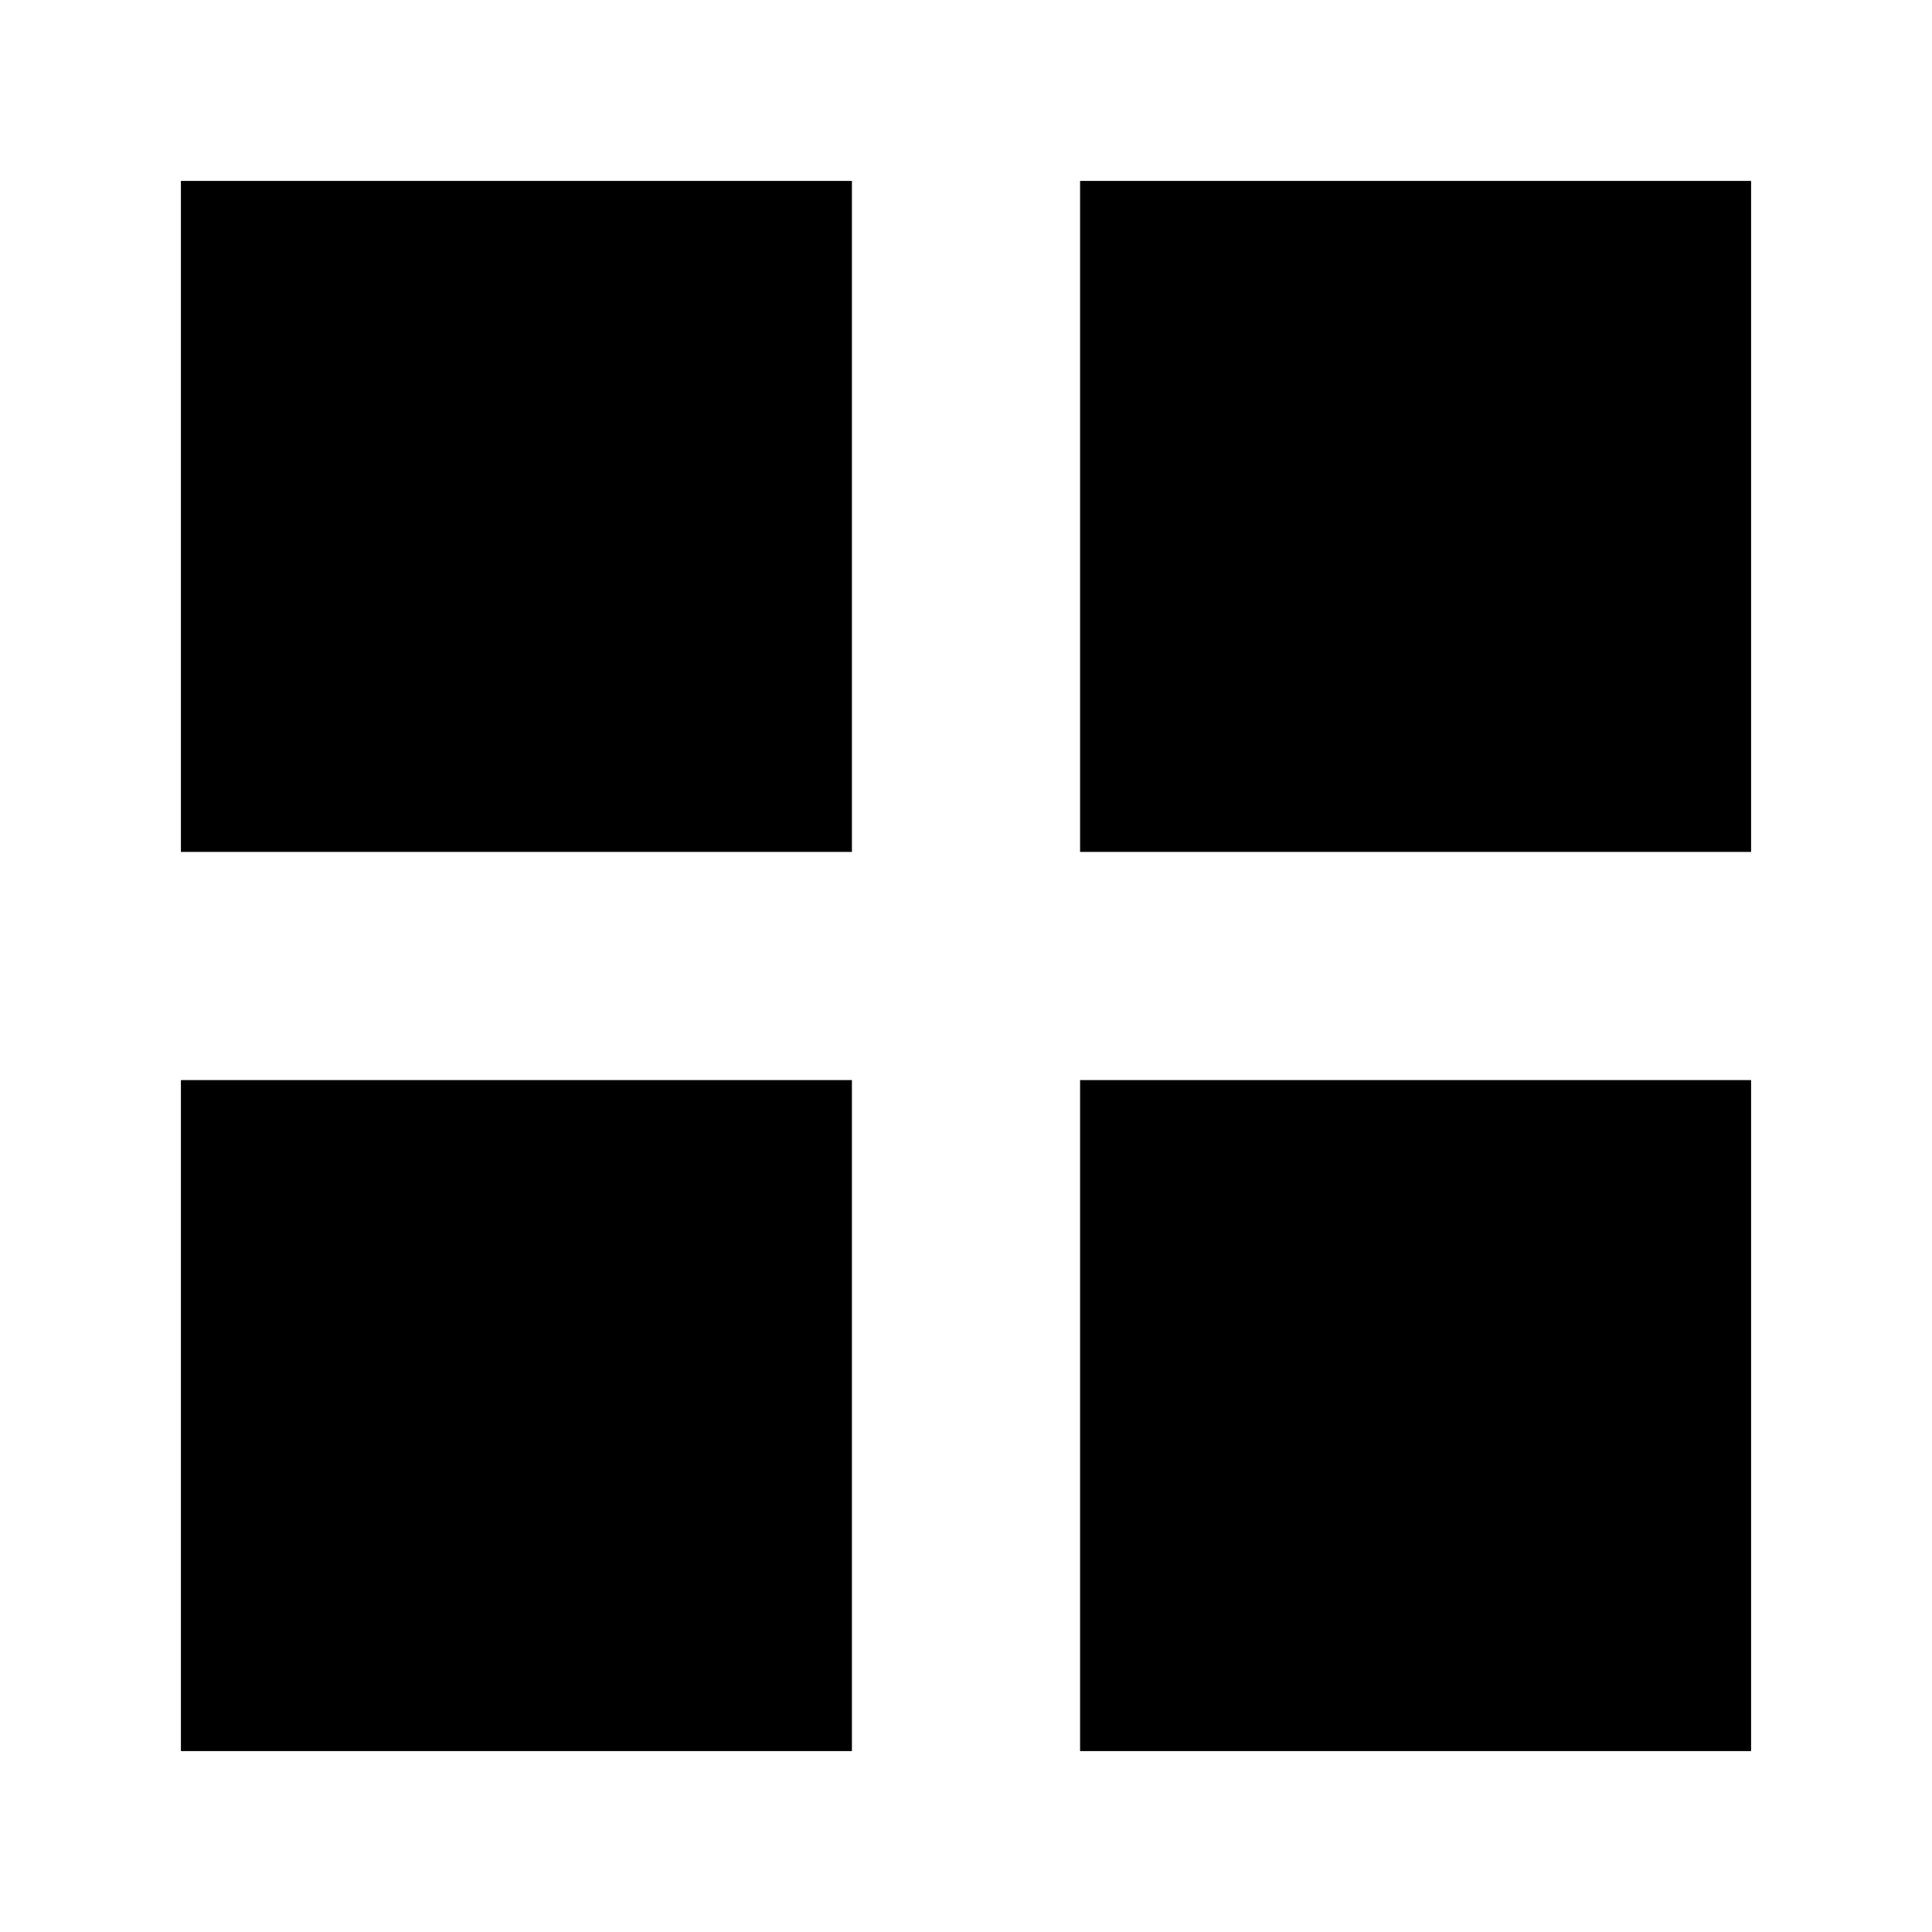
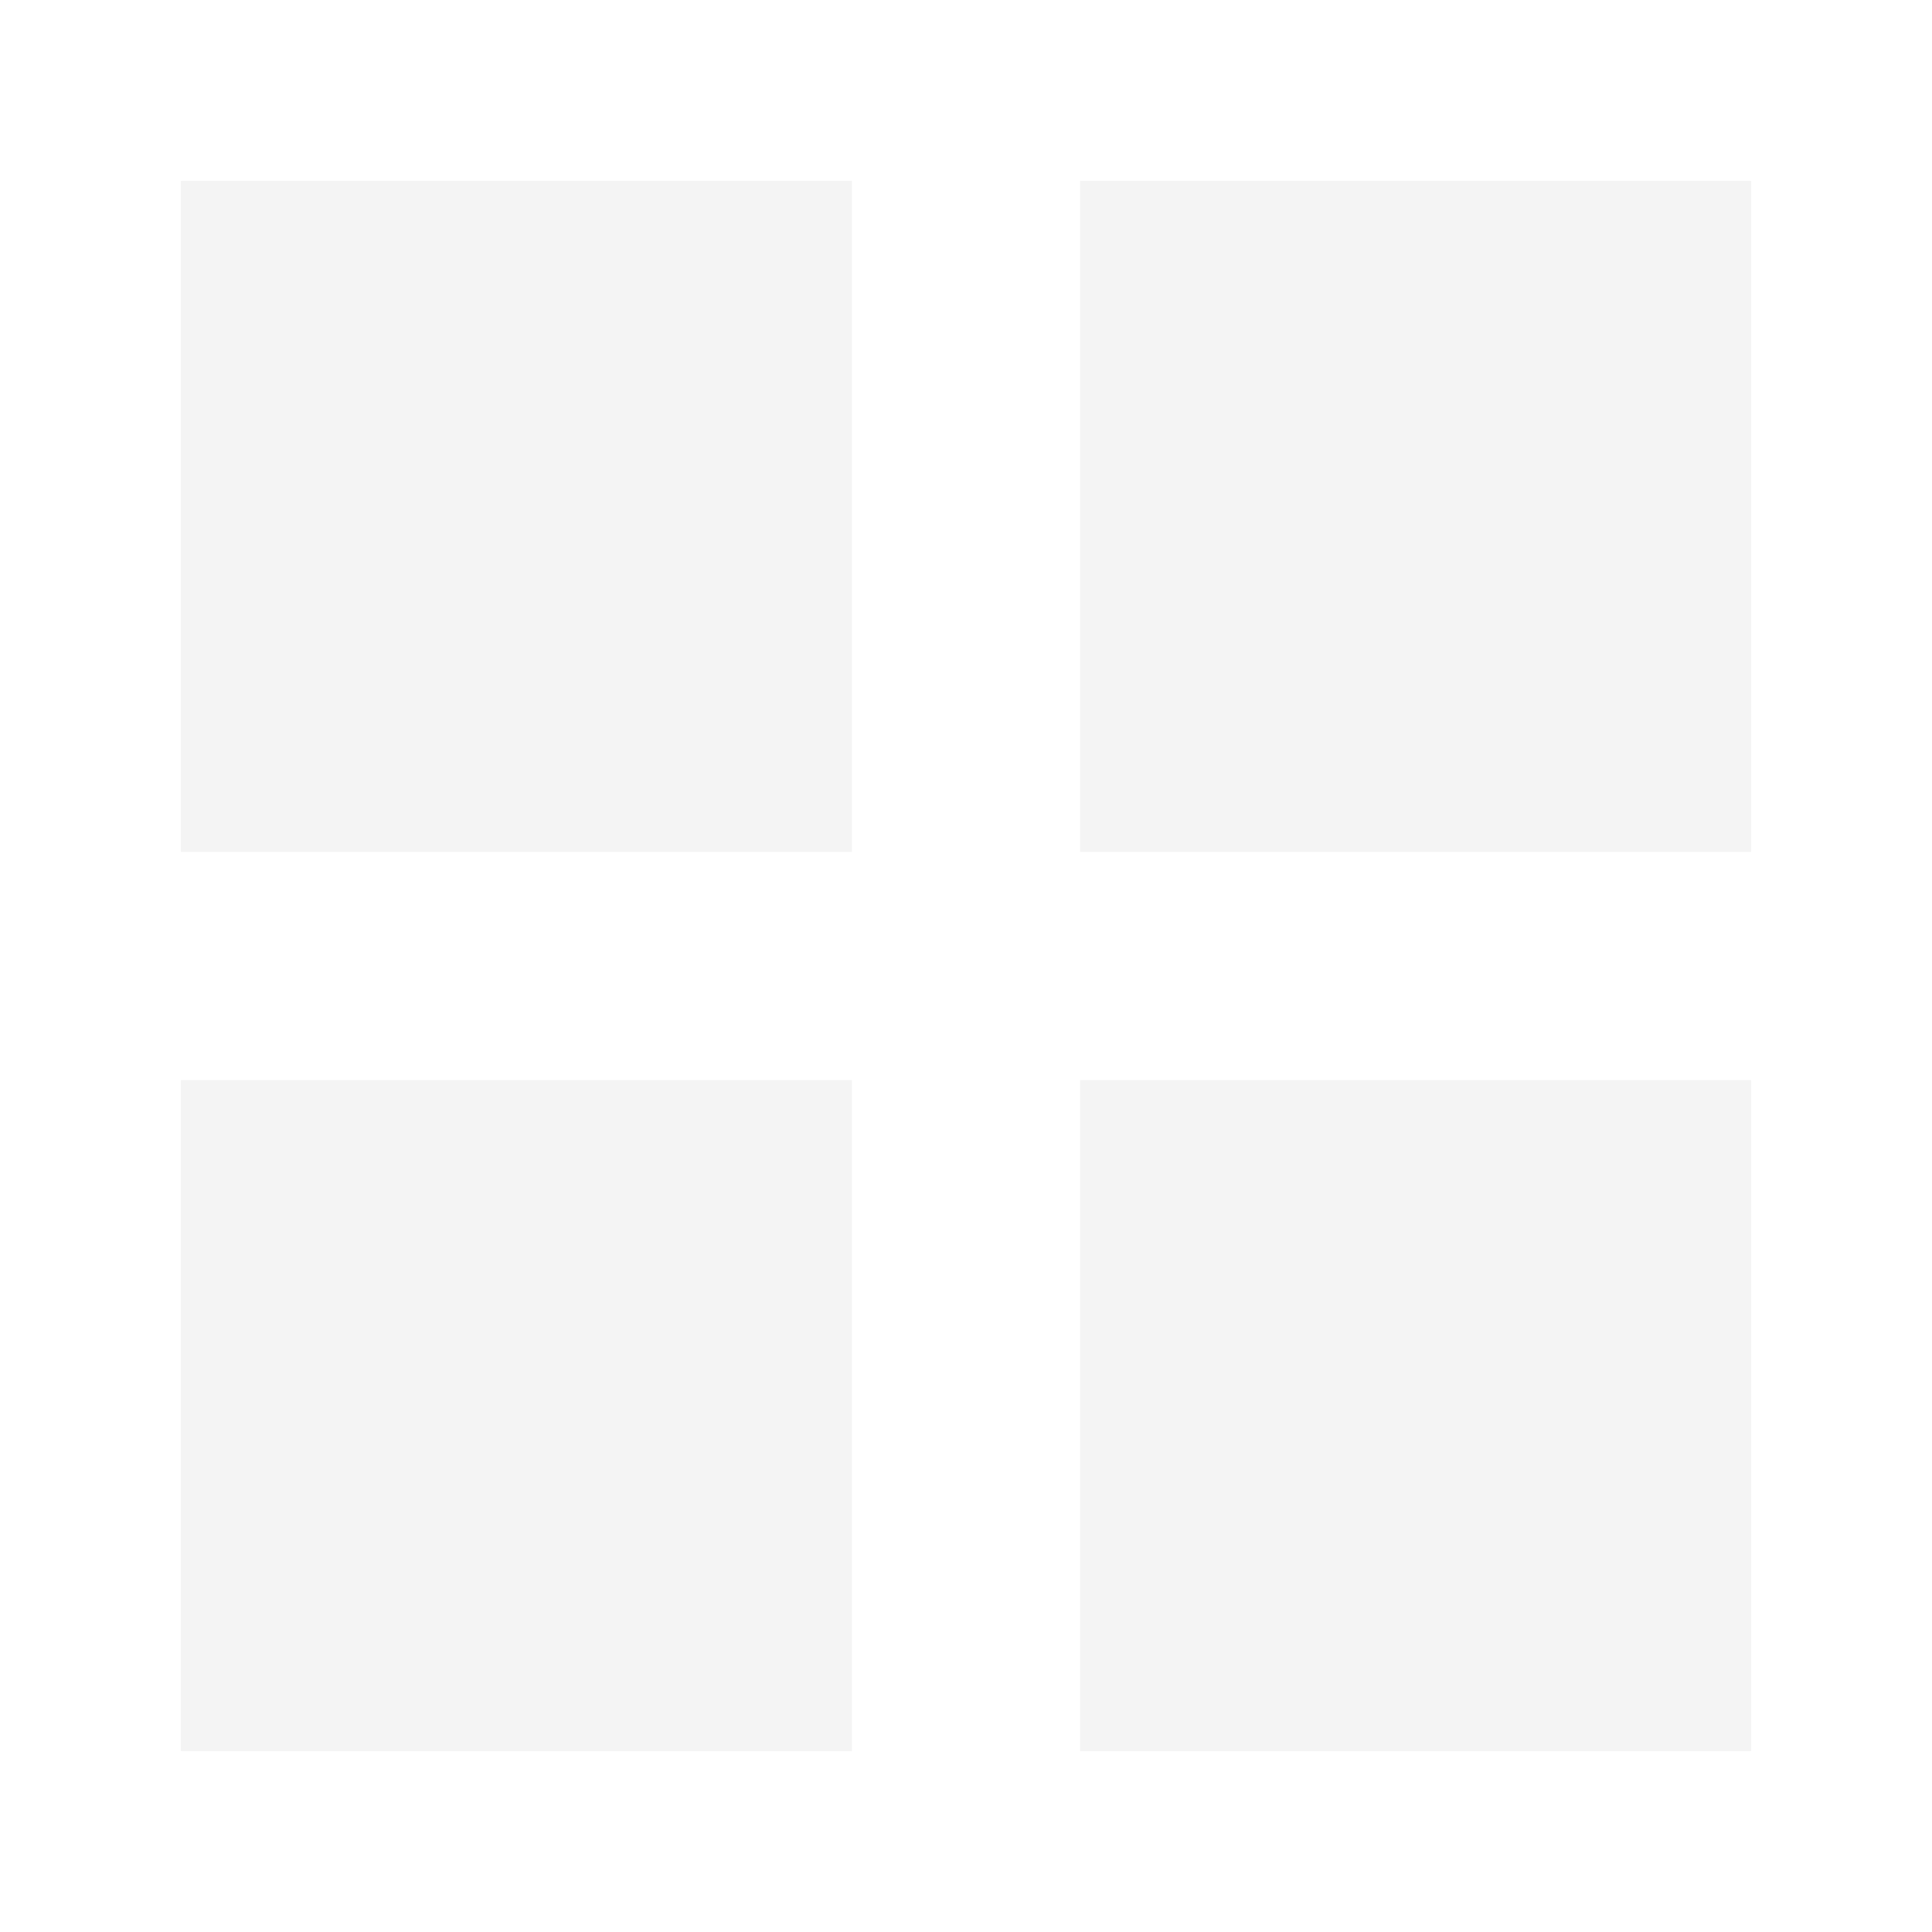
<svg xmlns="http://www.w3.org/2000/svg" version="1.1" id="Layer_1" x="0px" y="0px" width="500" height="500" viewBox="0 0 500 500" enable-background="new 0 0 480 480" xml:space="preserve">
  <defs id="defs13" />
-   <rect x="46.822" y="46.822" width="173.654" height="173.654" id="rect3" style="fill:#000000" />
-   <rect x="279.524" y="46.822" width="173.654" height="173.654" id="rect5" style="fill:#000000" />
-   <rect x="46.822" y="279.524" width="173.654" height="173.654" id="rect7" style="fill:#000000" />
-   <rect x="279.524" y="279.524" width="173.654" height="173.654" id="rect9" style="fill:#000000" />
+   <rect x="46.822" y="46.822" width="173.654" height="173.654" id="rect3" style="fill:#f4f4f4" />
+   <rect x="279.524" y="46.822" width="173.654" height="173.654" id="rect5" style="fill:#f4f4f4" />
+   <rect x="46.822" y="279.524" width="173.654" height="173.654" id="rect7" style="fill:#f4f4f4" />
+   <rect x="279.524" y="279.524" width="173.654" height="173.654" id="rect9" style="fill:#f4f4f4" />
</svg>
